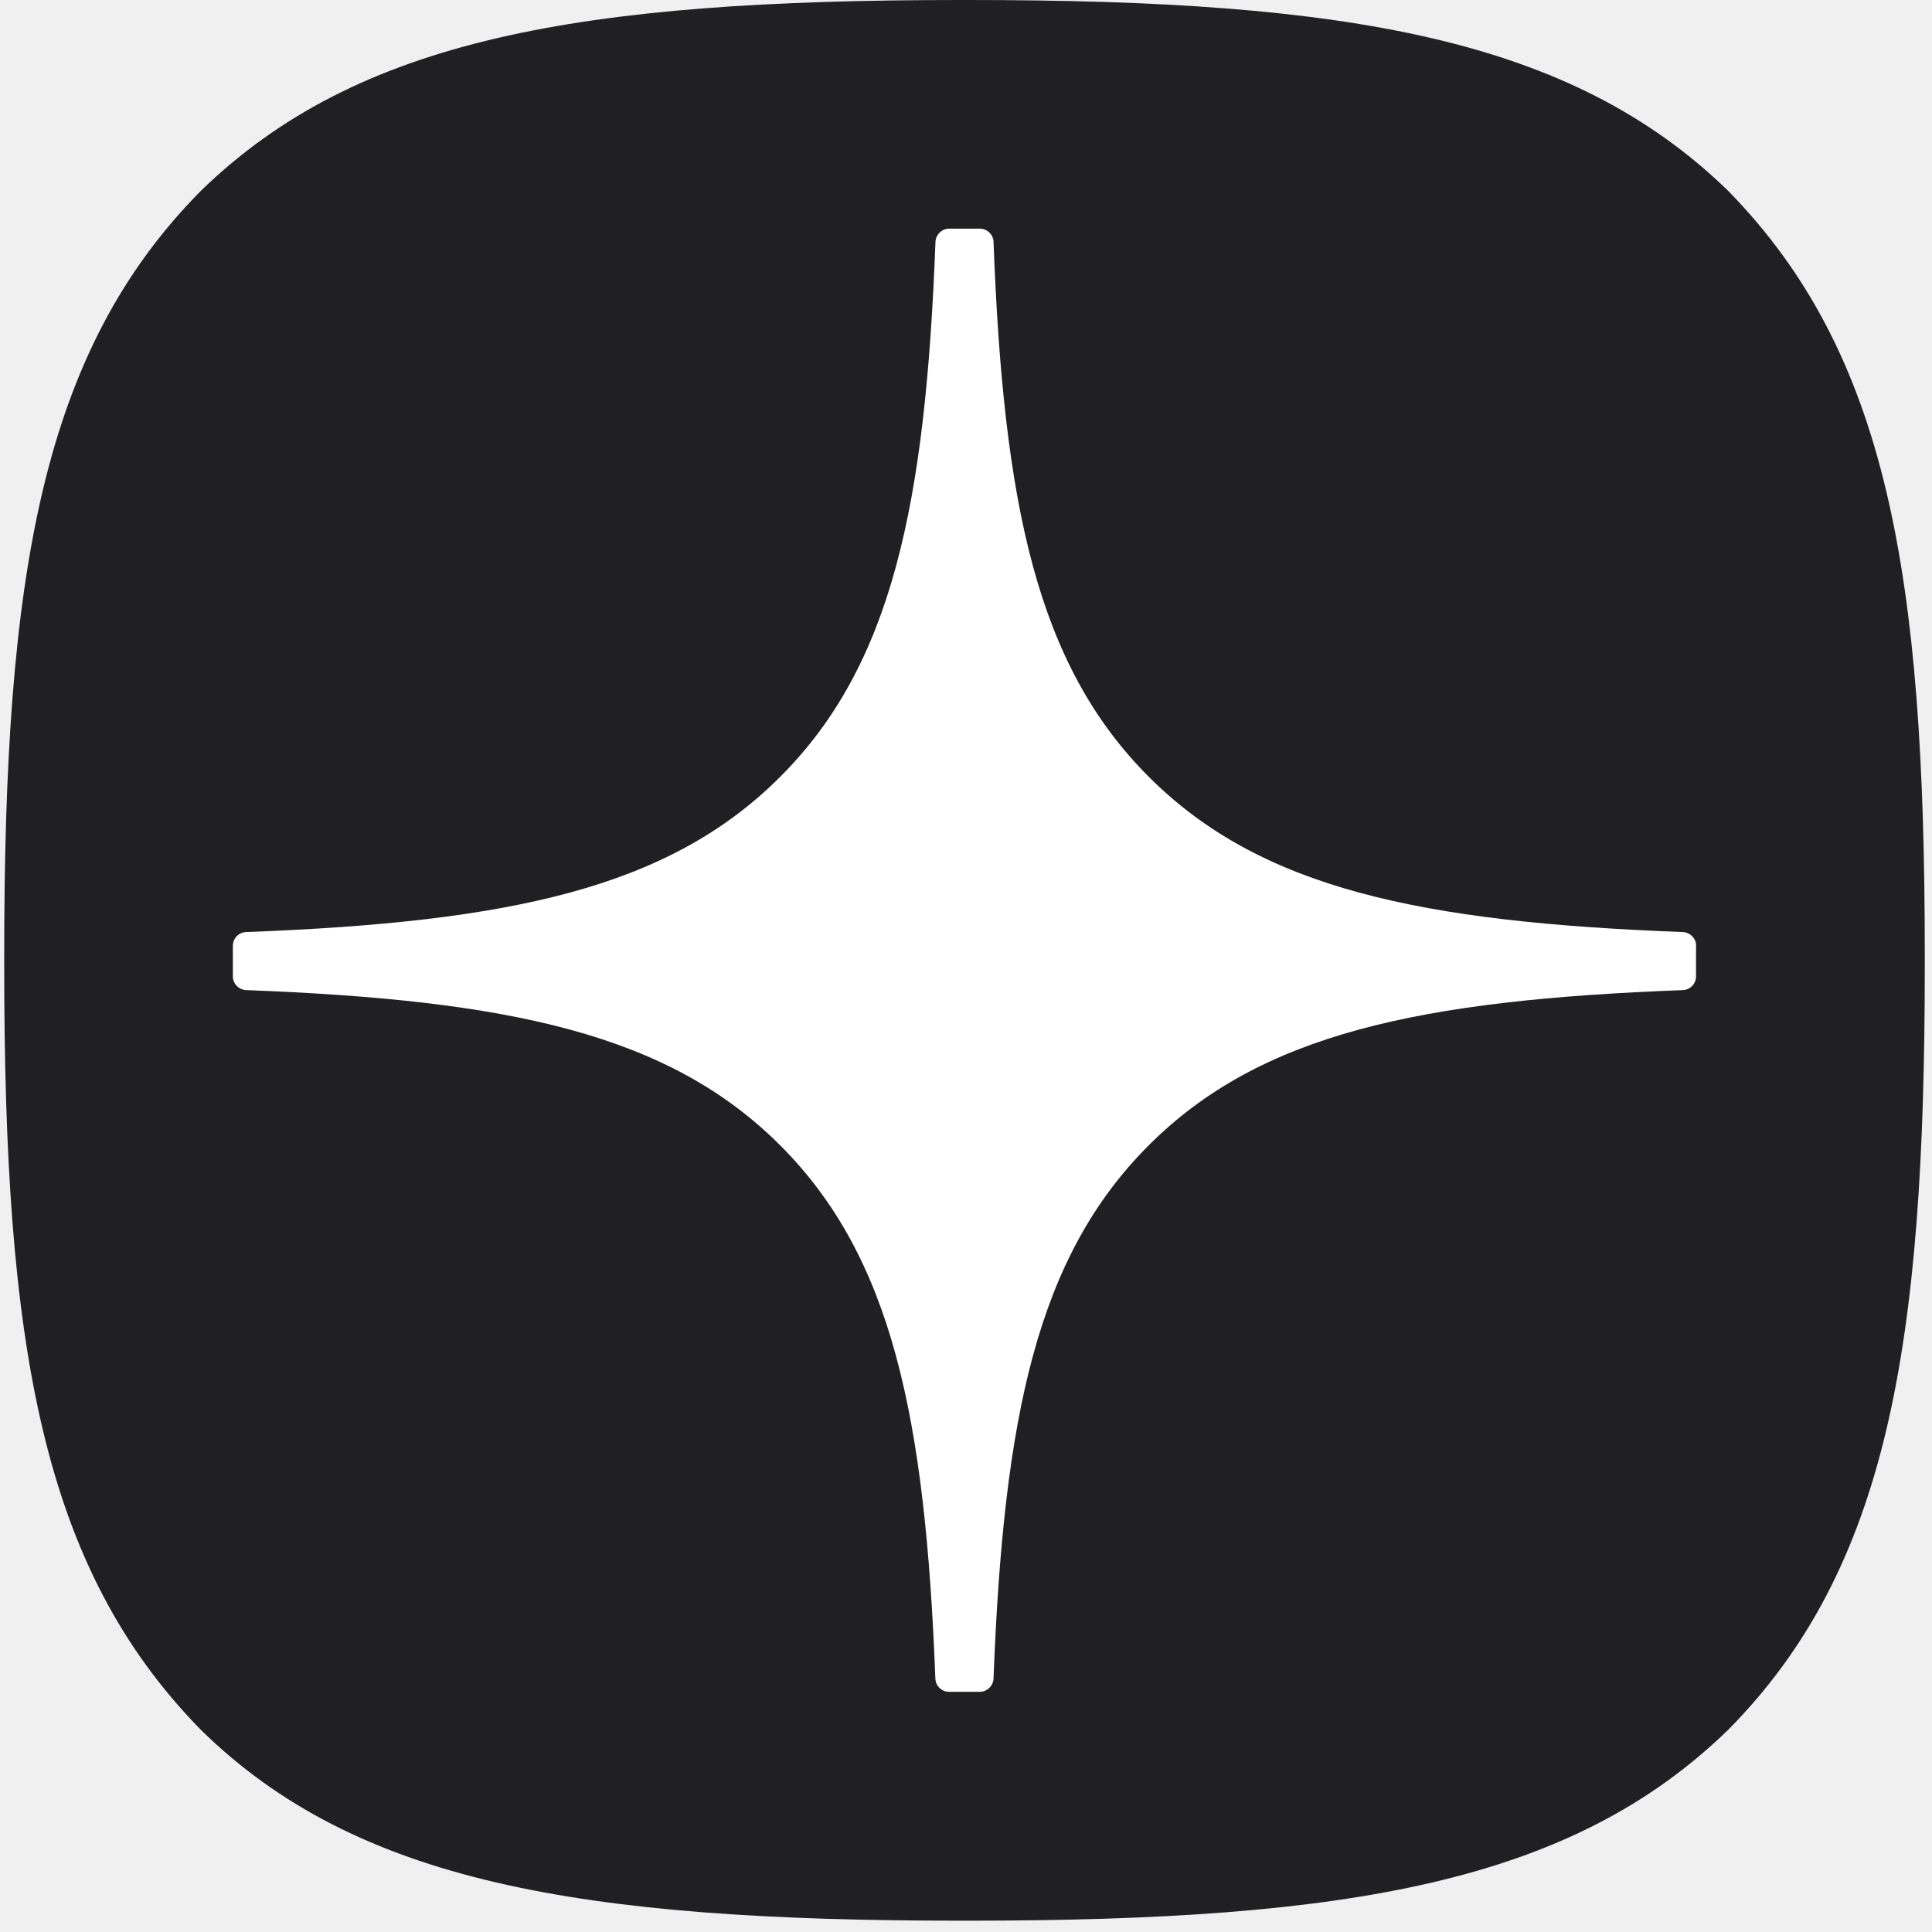
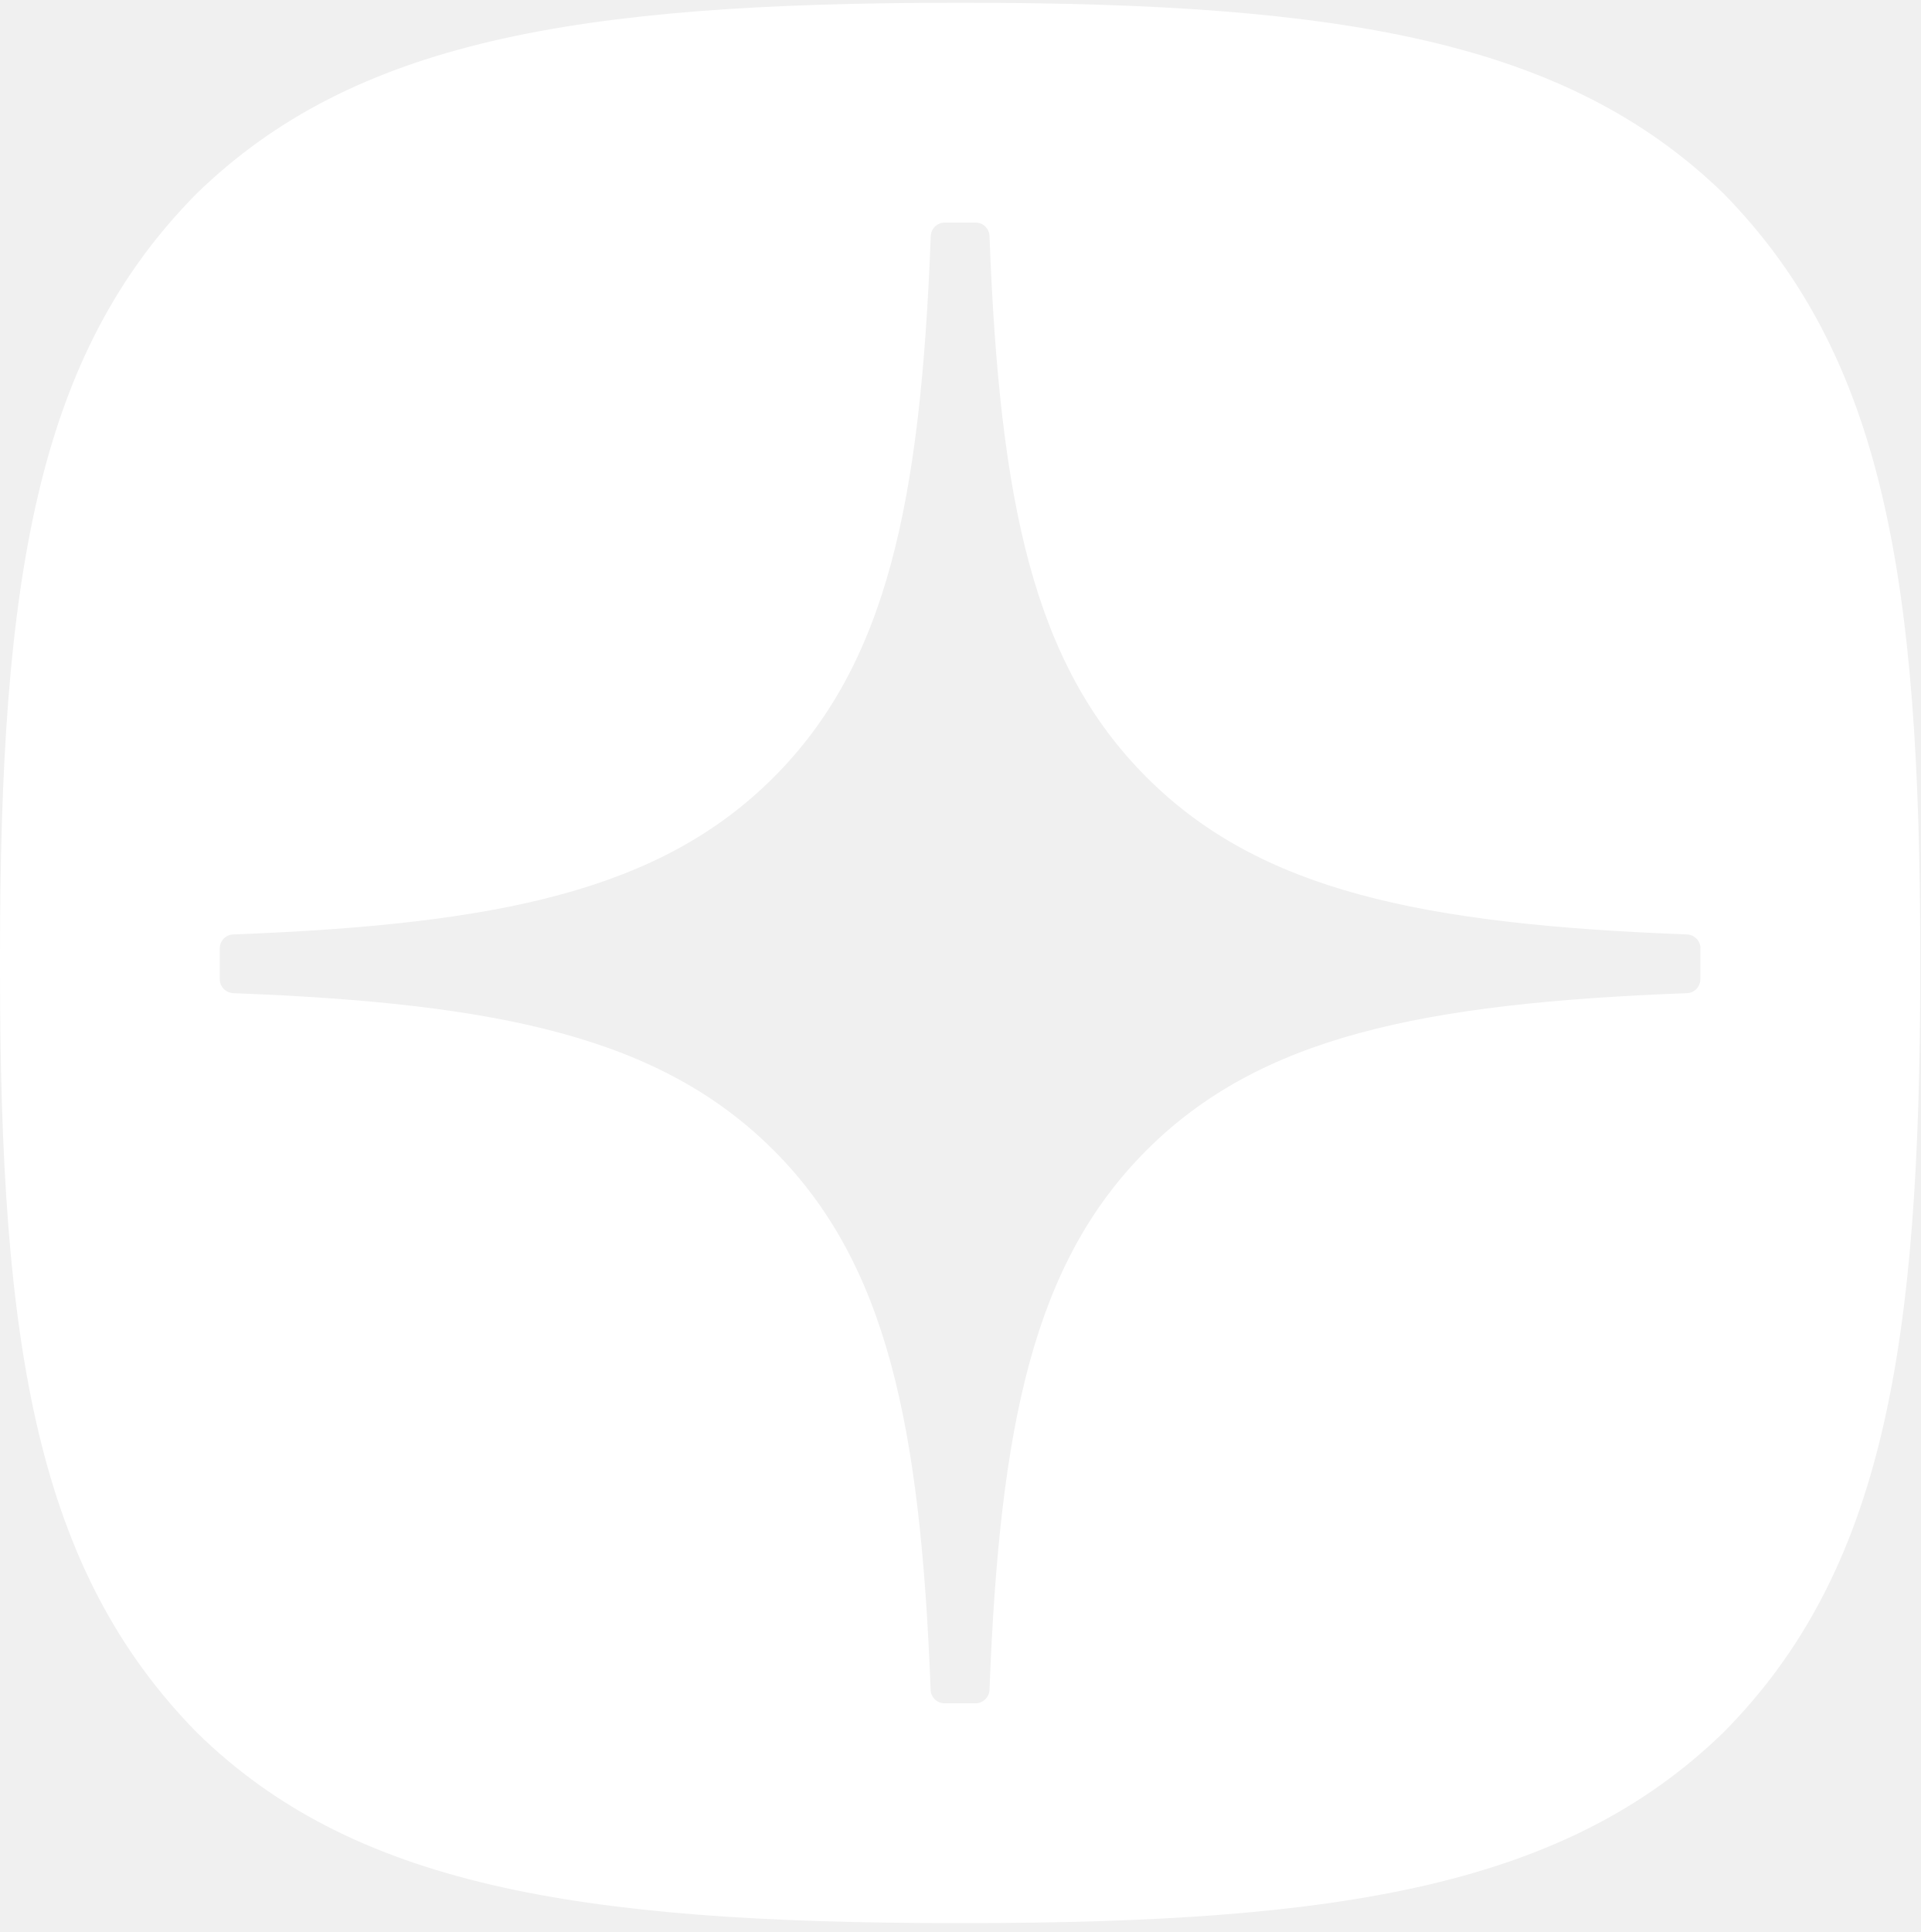
- <svg xmlns="http://www.w3.org/2000/svg" width="169" height="169" viewBox="0 0 169 169" fill="none">
-   <g clip-path="url(#clip0_45_484)">
-     <path d="M84.034 168.01H84.704C118.068 168.01 137.434 164.651 151.152 151.333C165.139 137.206 168.369 117.709 168.369 84.475V83.535C168.369 50.311 165.139 30.945 151.152 16.677C137.444 3.359 117.938 0 84.714 0H84.044C50.68 0 31.303 3.359 17.586 16.677C3.598 30.805 0.369 50.311 0.369 83.535V84.475C0.369 117.699 3.598 137.066 17.586 151.333C31.173 164.651 50.68 168.01 84.034 168.01Z" fill="#202022" />
-     <path d="M148.369 82.73C148.369 82.091 147.849 81.561 147.209 81.531C124.246 80.661 110.271 77.732 100.494 67.955C90.697 58.158 87.778 44.172 86.908 21.16C86.888 20.52 86.358 20 85.708 20H83.029C82.389 20 81.859 20.52 81.829 21.16C80.96 44.162 78.041 58.158 68.244 67.955C58.457 77.742 44.491 80.661 21.528 81.531C20.889 81.551 20.369 82.081 20.369 82.73V85.41C20.369 86.049 20.889 86.579 21.528 86.609C44.491 87.479 58.467 90.408 68.244 100.185C78.021 109.962 80.94 123.908 81.82 146.83C81.839 147.47 82.369 147.99 83.019 147.99H85.708C86.348 147.99 86.878 147.47 86.908 146.83C87.788 123.908 90.707 109.962 100.484 100.185C110.271 90.398 124.236 87.479 147.199 86.609C147.839 86.589 148.359 86.059 148.359 85.41V82.73H148.369Z" fill="white" />
-   </g>
-   <defs>
-     <clipPath id="clip0_45_484">
-       <rect width="168.04" height="168.04" fill="white" transform="translate(0.368652)" />
-     </clipPath>
-   </defs>
+ <svg xmlns="http://www.w3.org/2000/svg" width="166" height="167" viewBox="0 0 166 167" fill="none">
+   <path fill-rule="evenodd" clip-rule="evenodd" d="M83.329 166.23H82.671C49.708 166.23 30.436 162.915 17.015 149.754C3.185 135.664 0 116.522 0 83.7V82.771C0 49.948 3.185 30.676 17.015 16.716C30.566 3.565 49.708 0.24 82.66 0.24H83.329C116.152 0.24 135.424 3.565 148.985 16.716C162.815 30.806 166 49.948 166 82.771V83.7C166 116.532 162.805 135.804 148.985 149.754C135.424 162.905 116.292 166.23 83.329 166.23ZM145.84 80.771C146.48 80.801 147 81.331 147 81.971H146.99V84.65C146.99 85.3 146.47 85.829 145.83 85.849C122.868 86.719 108.902 89.638 99.115 99.425C89.338 109.202 86.419 123.148 85.539 146.071C85.509 146.71 84.979 147.23 84.34 147.23H81.65C81.001 147.23 80.471 146.71 80.451 146.071C79.571 123.148 76.652 109.202 66.875 99.425C57.098 89.648 43.123 86.719 20.16 85.849C19.52 85.819 19 85.29 19 84.65V81.971C19 81.321 19.52 80.791 20.16 80.771C43.123 79.901 57.088 76.982 66.875 67.195C76.672 57.398 79.591 43.403 80.461 20.4C80.491 19.76 81.021 19.24 81.66 19.24H84.34C84.989 19.24 85.519 19.76 85.539 20.4C86.409 43.413 89.328 57.398 99.125 67.195C108.902 76.972 122.878 79.901 145.84 80.771Z" fill="white" />
</svg>
